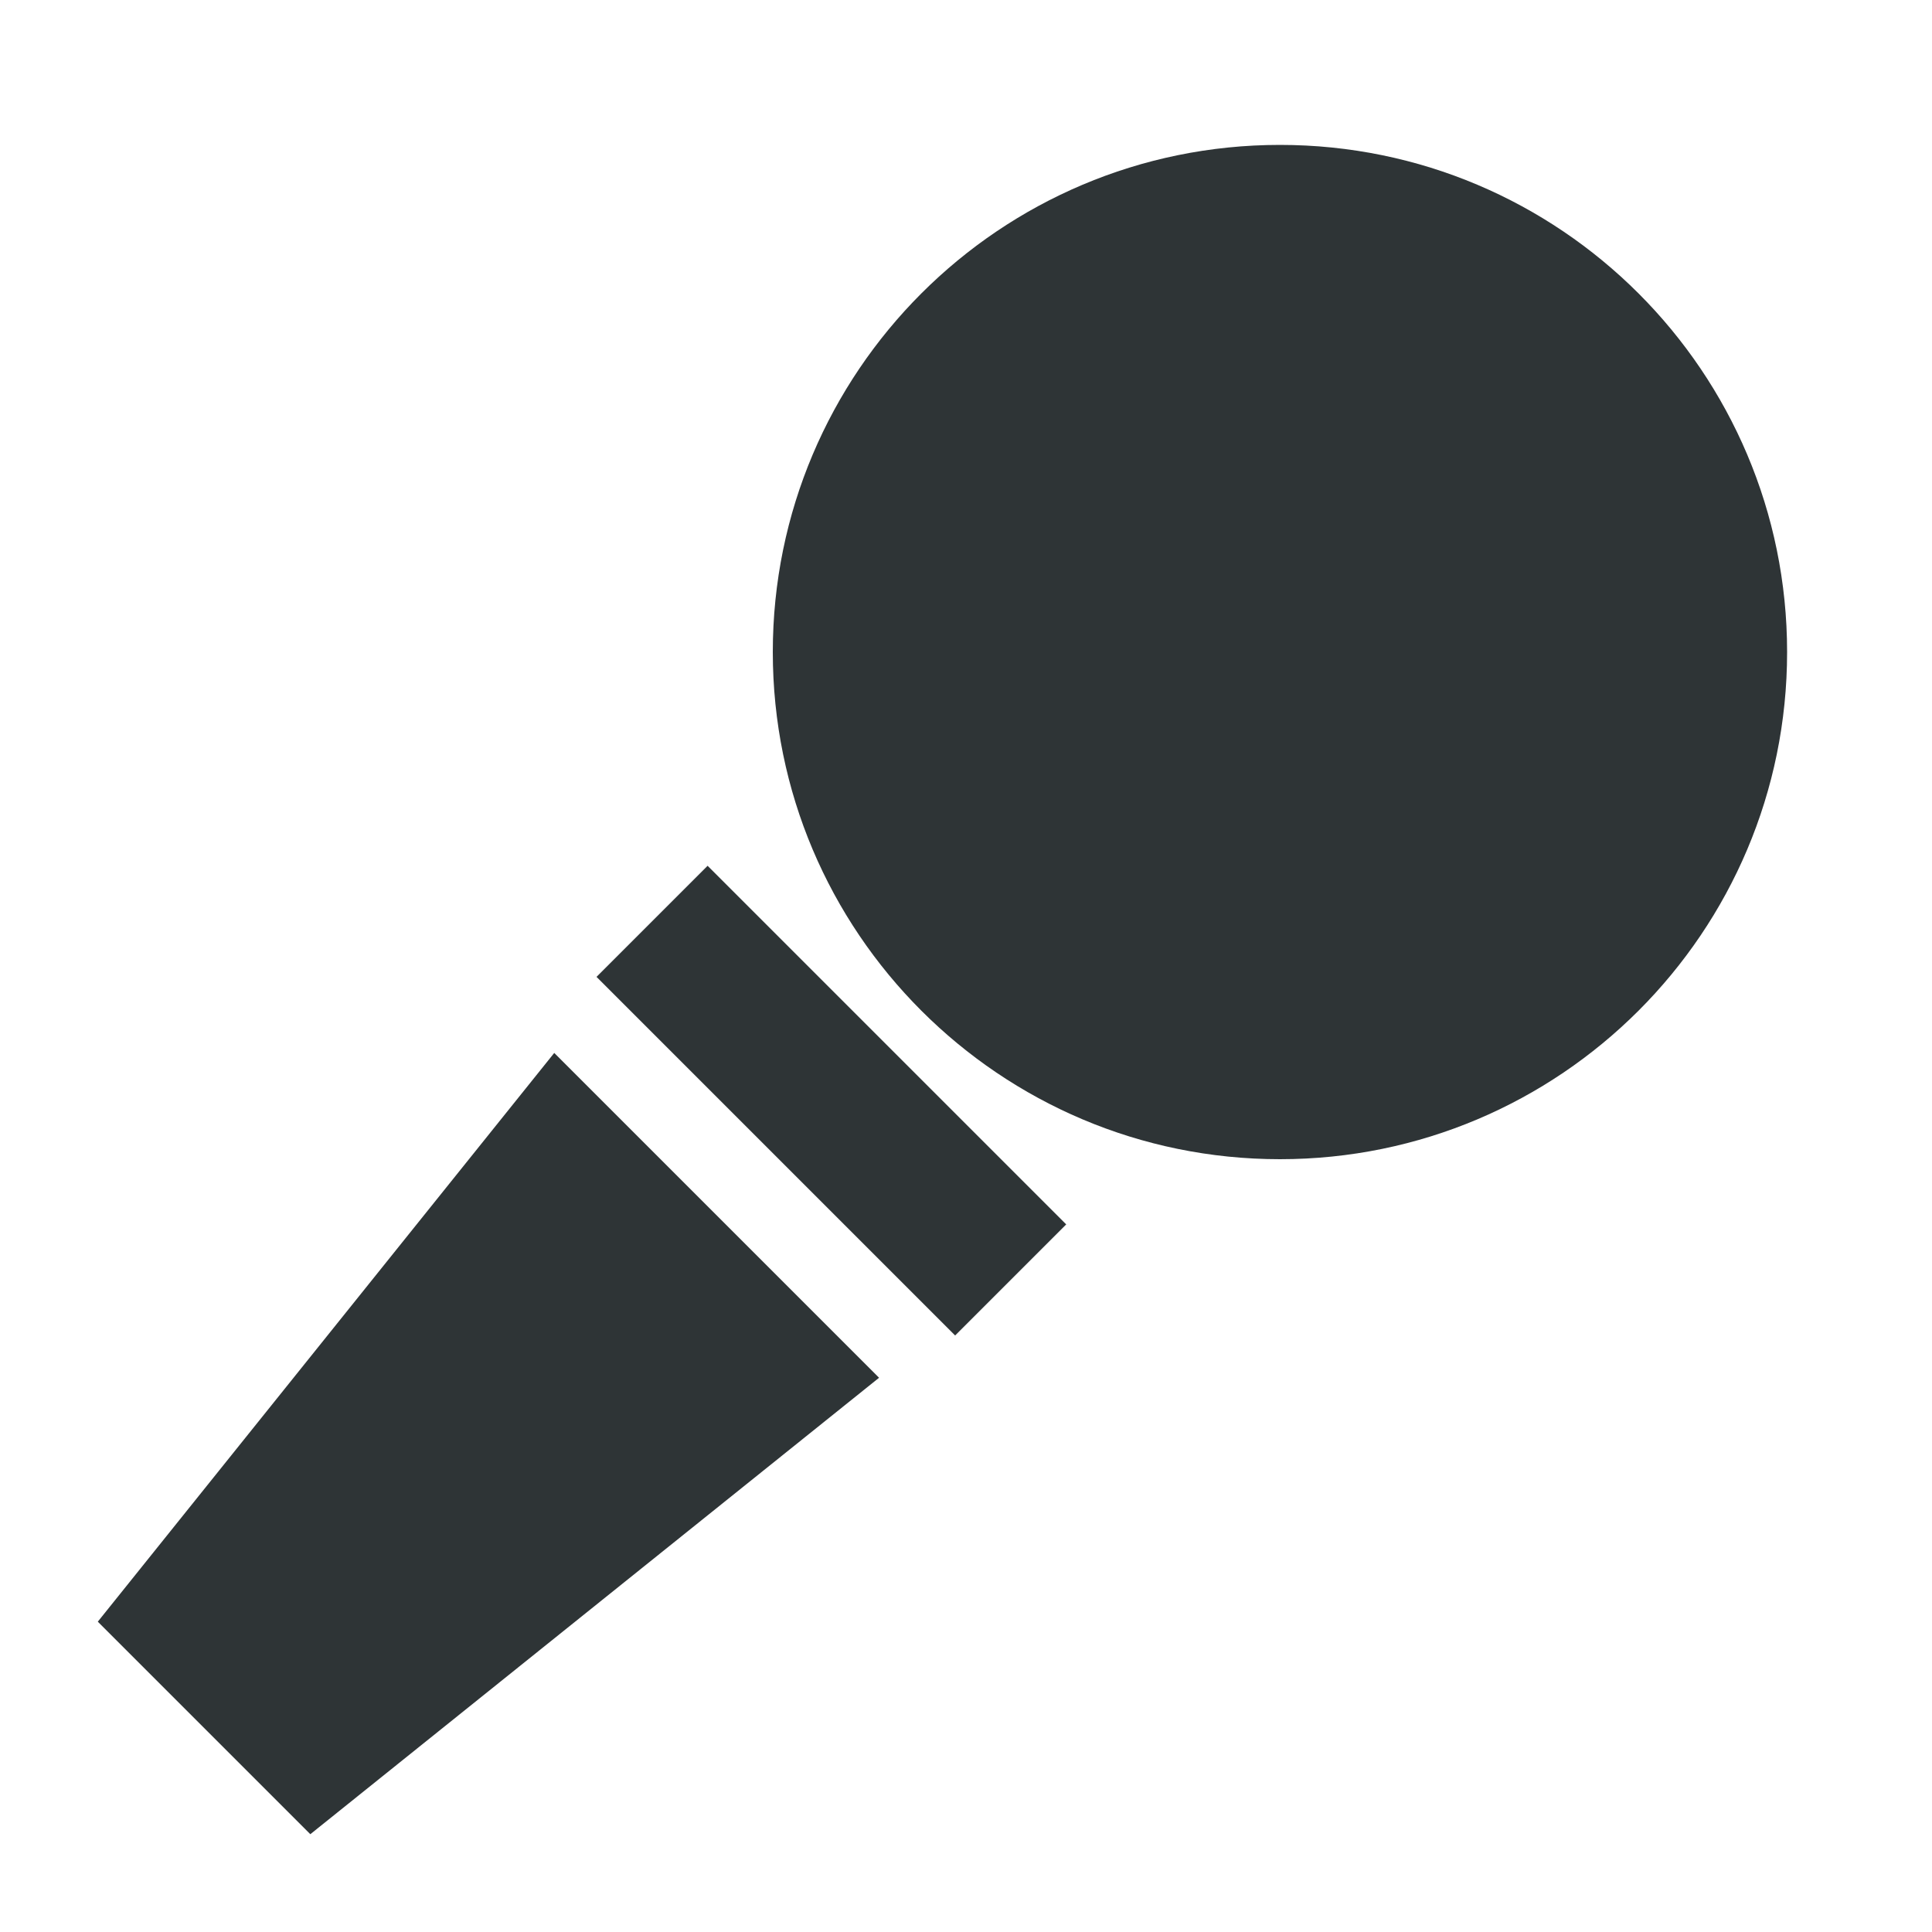
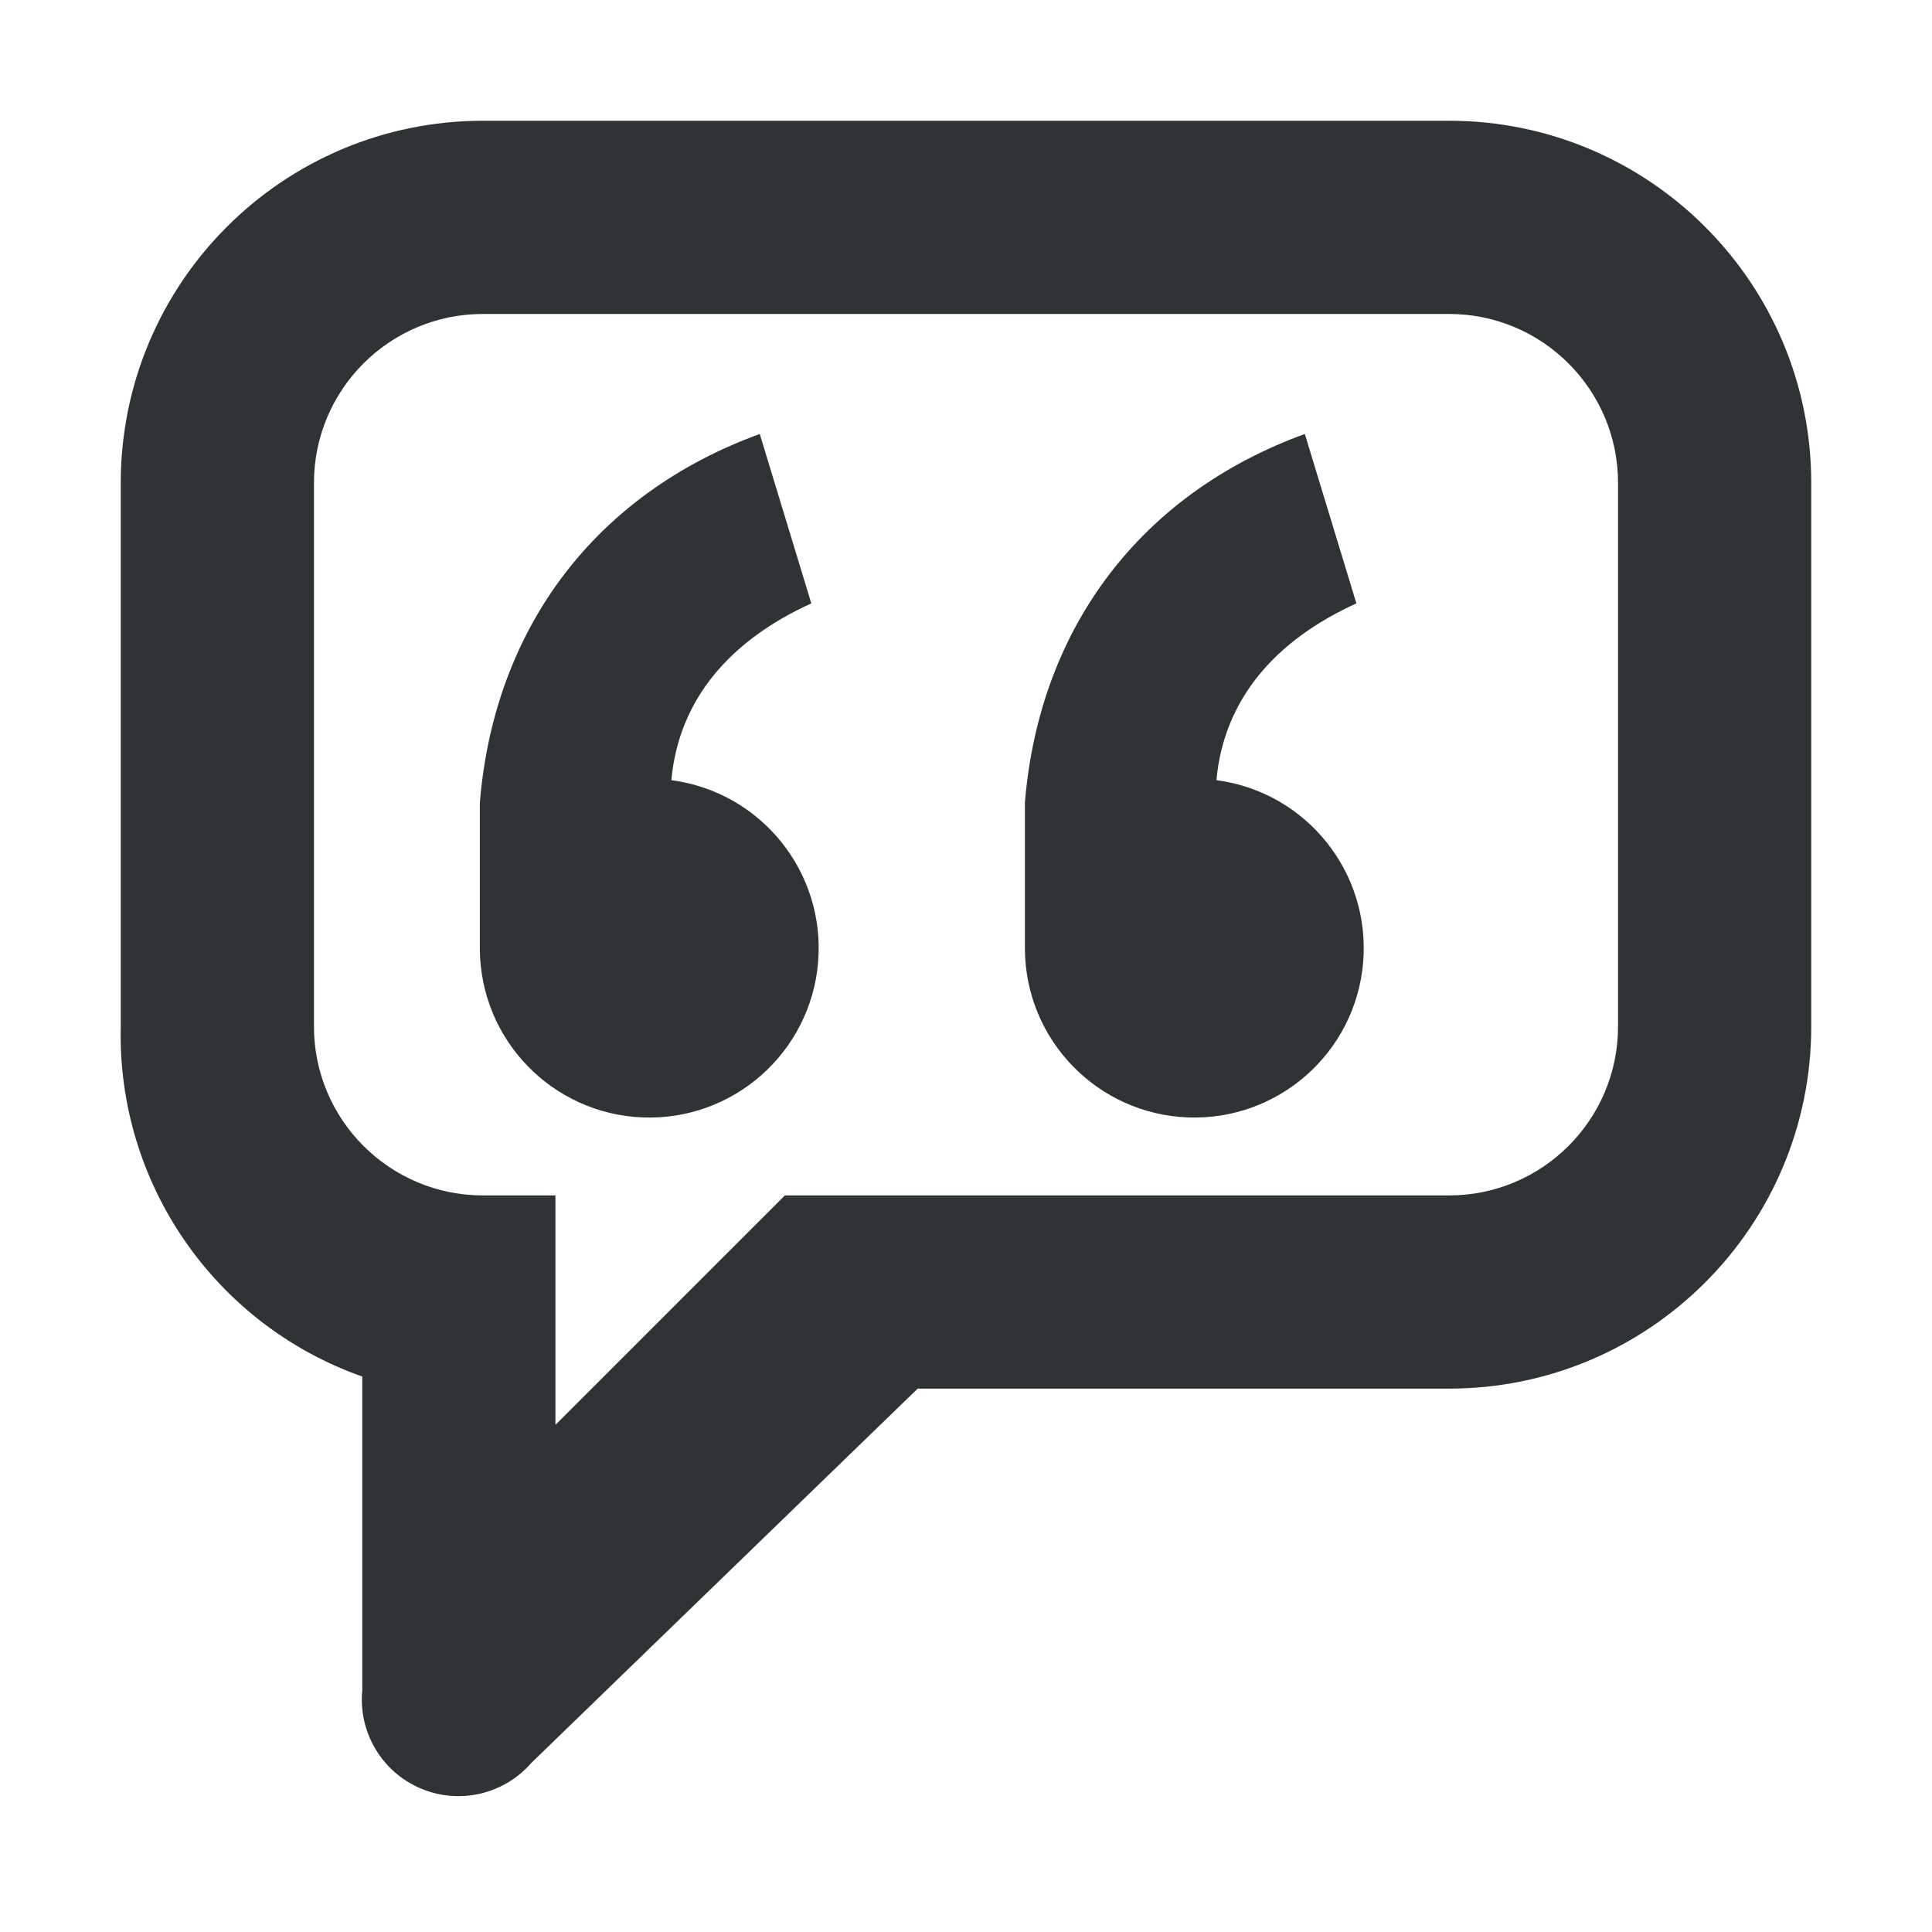
<svg xmlns="http://www.w3.org/2000/svg" width="16" height="16">
  <g fill="#2e3436">
-     <circle cx="10.6" cy="5.4" r="4.2" />
-     <path d="M8.83 10.14L7.91 11.06L4.94 8.09L5.86 7.17z" />
-     <path d="M7.28 11.41L2.57 15.19L0.81 13.43L4.59 8.72z" />
+     <path fill-rule="evenodd" d="M4 1h8a3 3 0 0 1 3 3v4.5a3 3 0 0 1-3 3H7.6L4.4 14.6A.8.8 0 0 1 3 14v-2.6A3 3 0 0 1 1 8.5V4a3 3 0 0 1 3-3zm0 1.6A1.4 1.4 0 0 0 2.6 4v4.5A1.4 1.4 0 0 0 4 9.9h.6v1.9l1.9-1.9H12a1.4 1.4 0 0 0 1.4-1.4V4A1.4 1.4 0 0 0 12 2.6z" />
+     <path transform="translate(8 6.4) scale(1.22) translate(-7.6 -6.4)" d="M6.2 4.1C5.1 4.5 4.4 5.4 4.3 6.6v1a1.15 1.15 0 1 0 1.3-1.15c.05-.55.4-.95.95-1.2zM9.9 4.1C8.8 4.5 8.1 5.4 8 6.6v1a1.15 1.15 0 1 0 1.3-1.15c.05-.55.4-.95.95-1.2z" />
  </g>
</svg>
